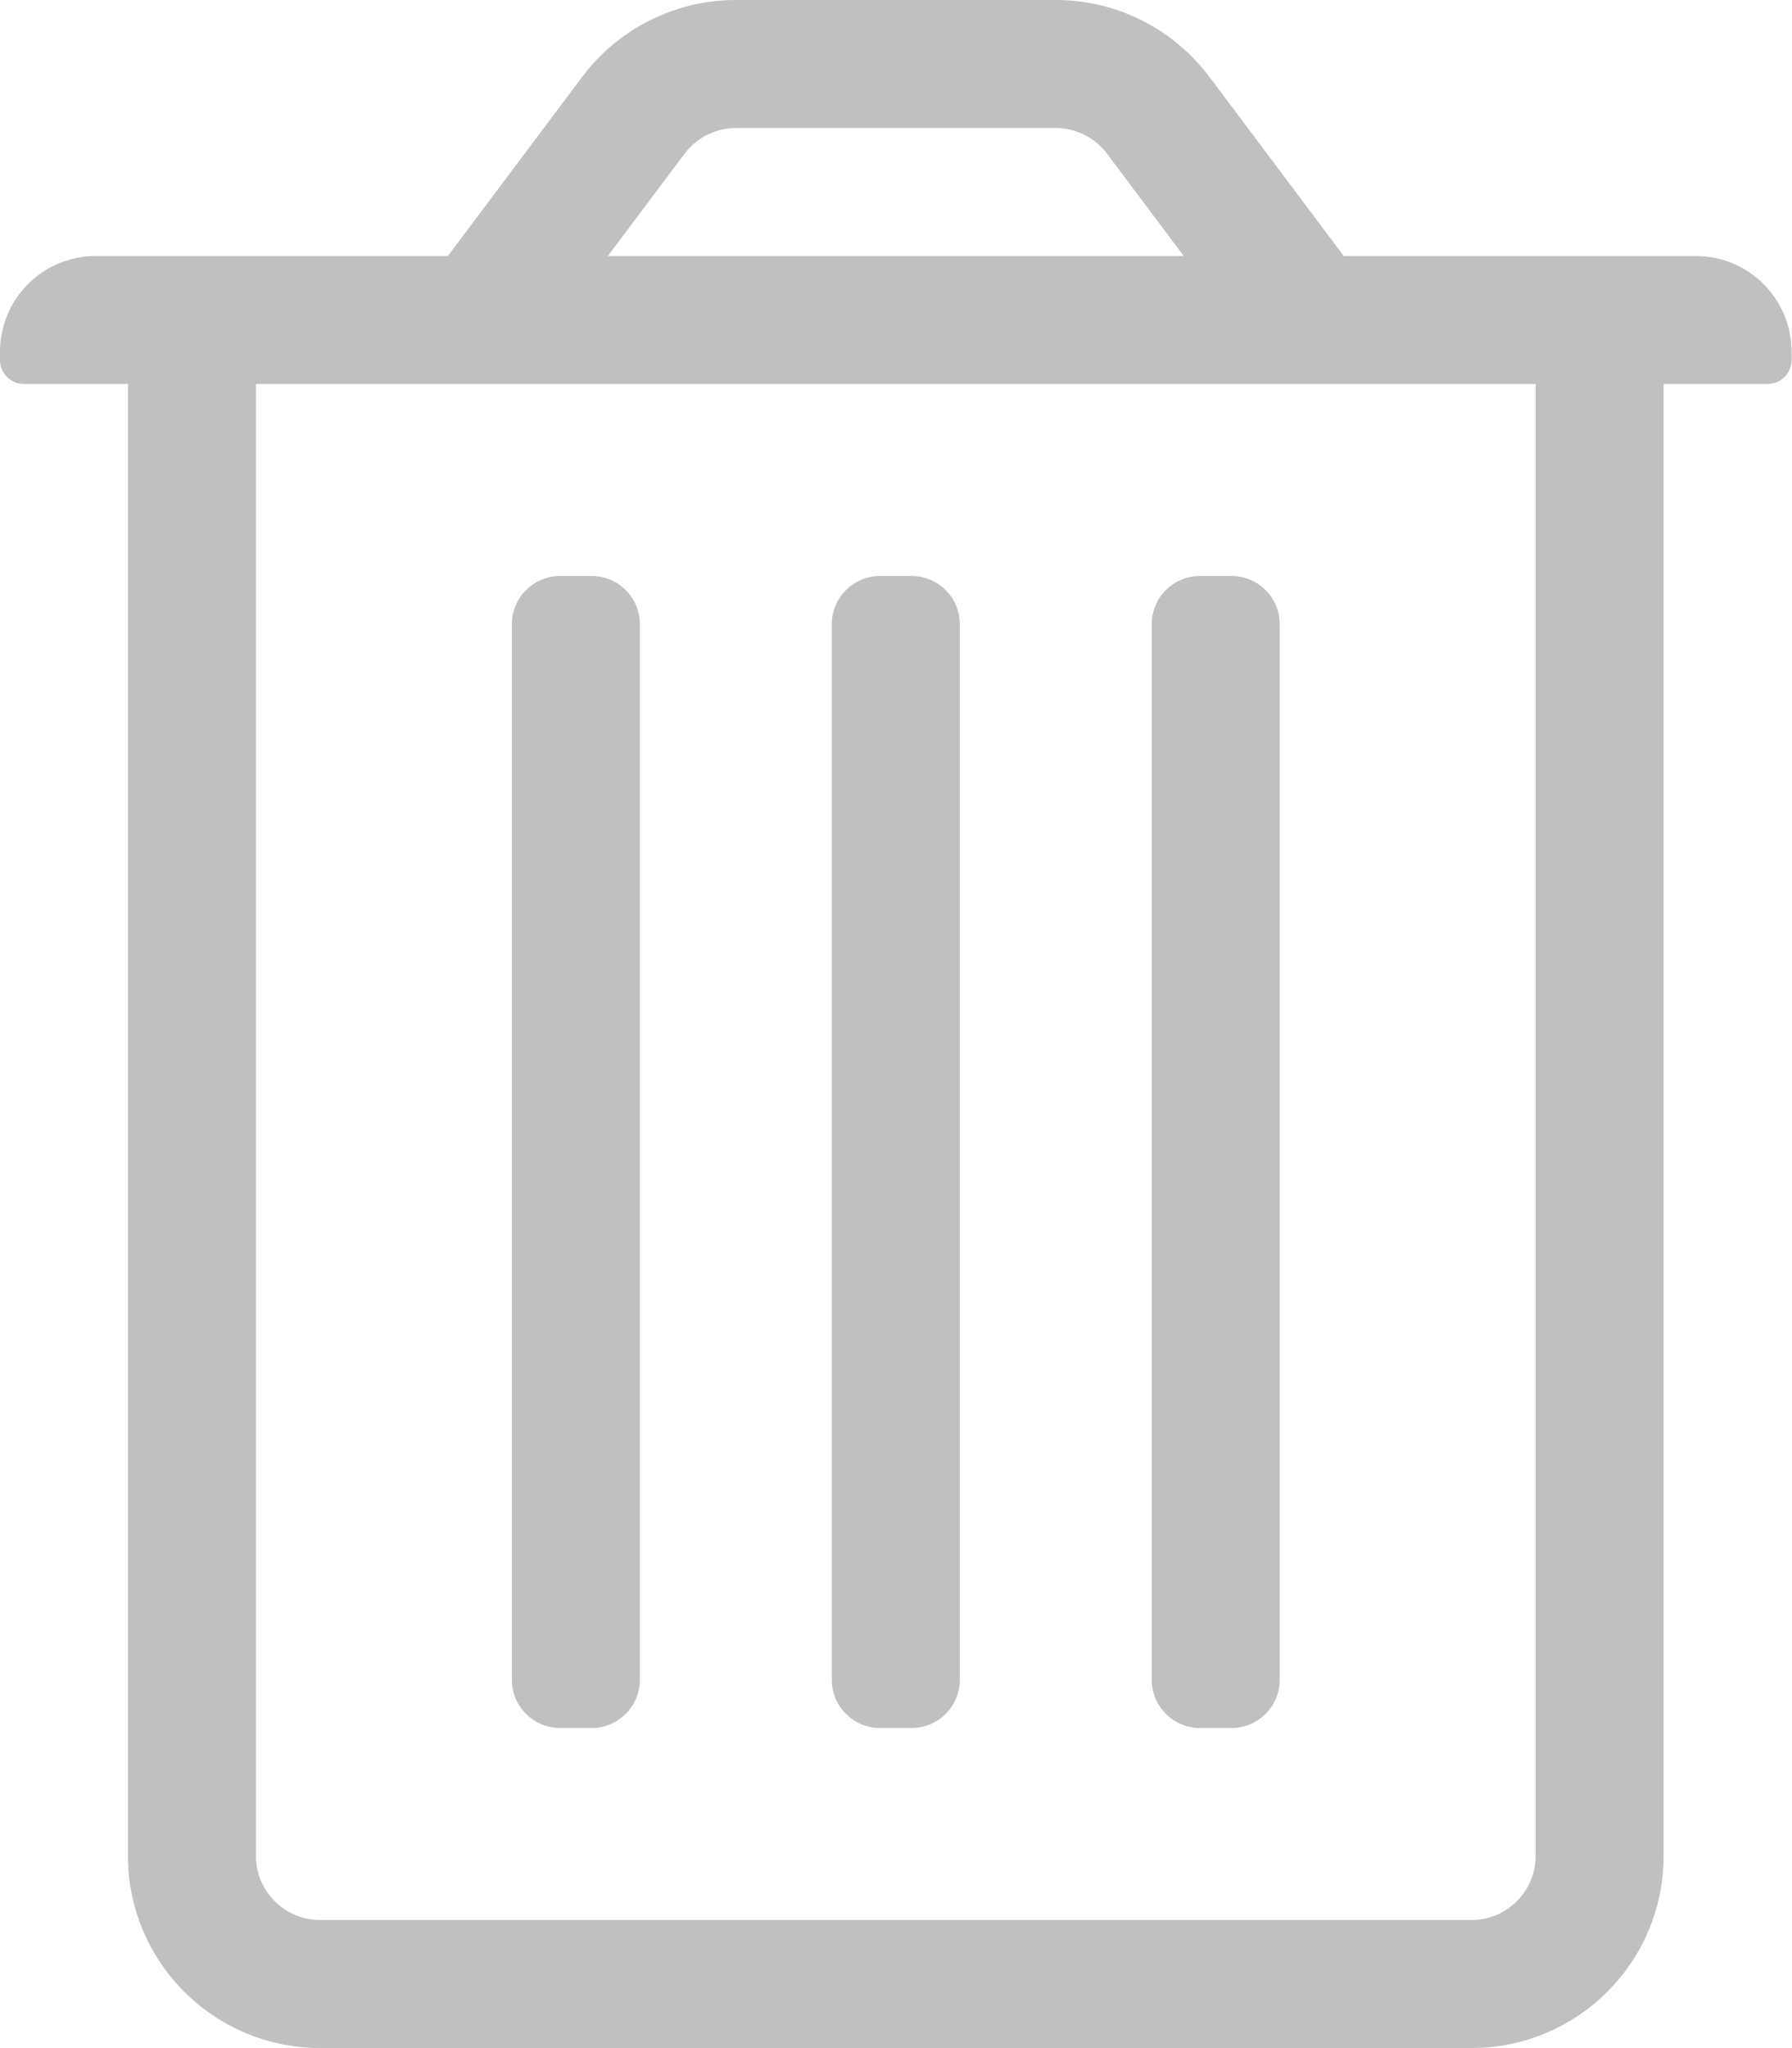
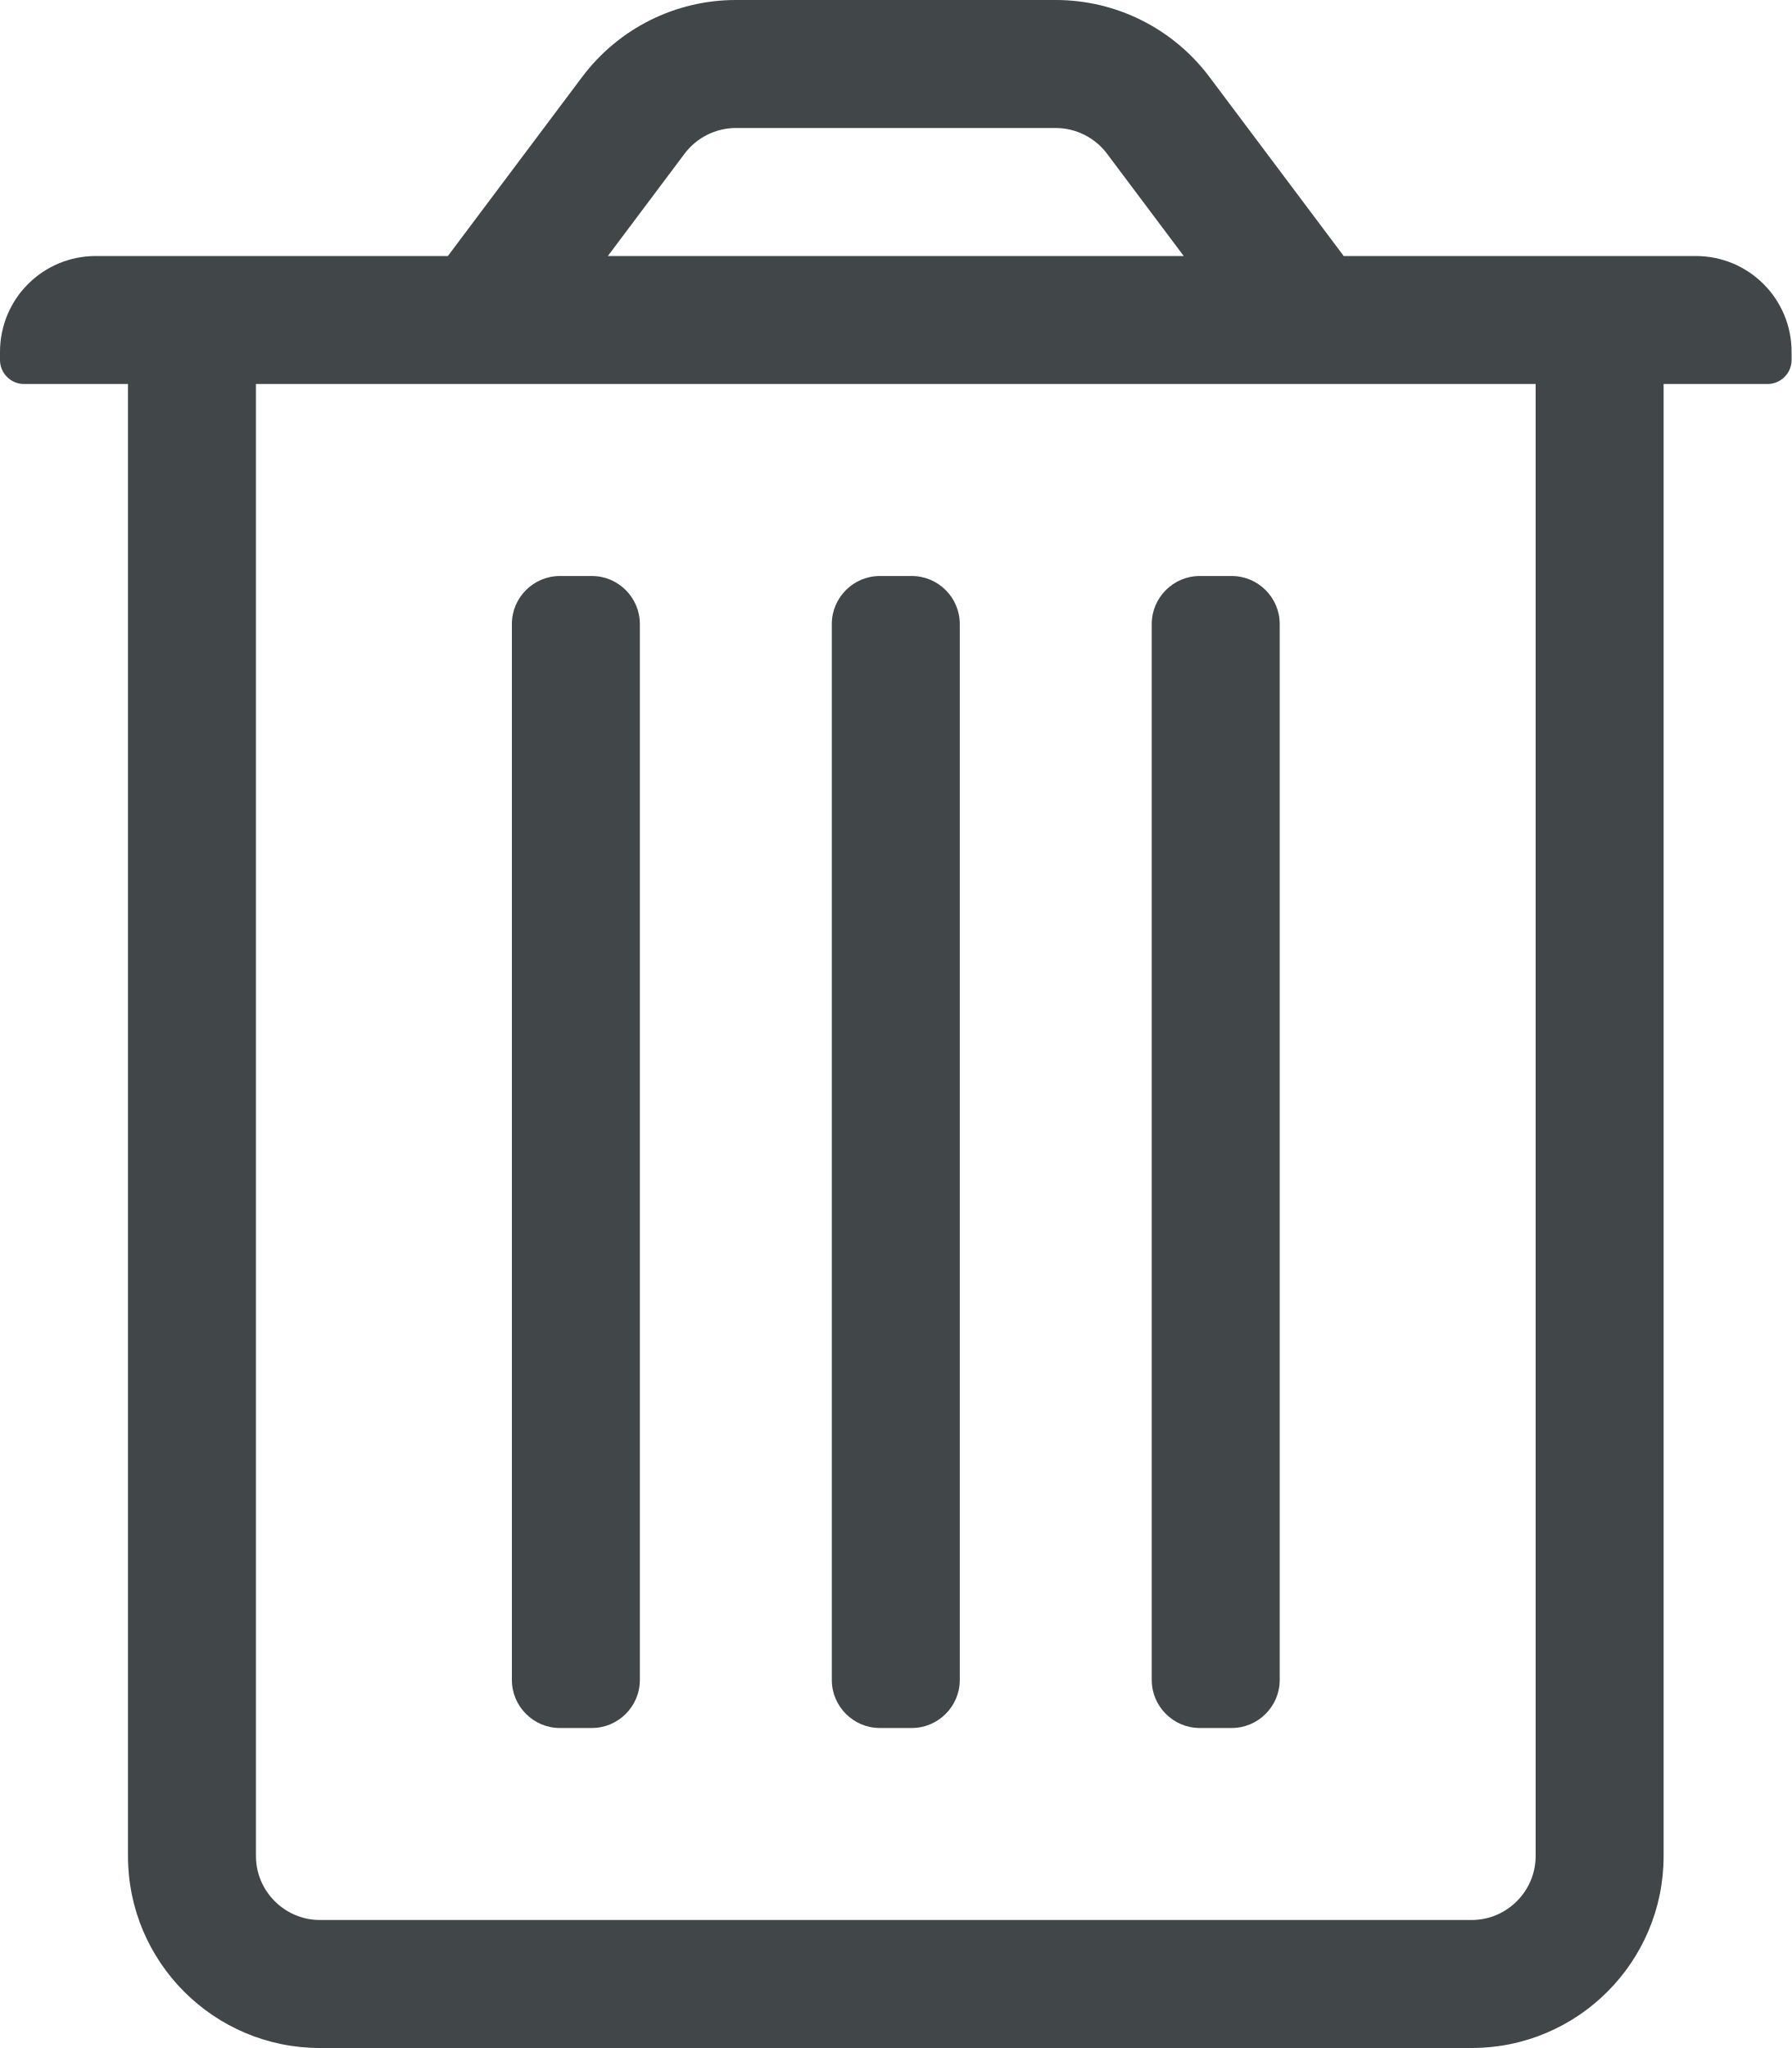
<svg xmlns="http://www.w3.org/2000/svg" aria-hidden="true" data-prefix="fal" data-icon="trash-alt" role="img" viewBox="0 0 448 512" class="svg-inline--fa fa-trash-alt fa-w-14 fa-9x">
-   <path fill="#c0c0c0" d="M336 64l-33.6-44.8C293.3 7.1 279.1 0 264 0h-80c-15.1 0-29.3 7.1-38.4 19.2L112 64H24C10.7 64 0 74.7 0 88v2c0 3.3 2.7 6 6 6h26v368c0 26.5 21.5 48 48 48h288c26.5 0 48-21.5 48-48V96h26c3.3 0 6-2.7 6-6v-2c0-13.3-10.7-24-24-24h-88zM184 32h80c5 0 9.8 2.4 12.8 6.4L296 64H152l19.2-25.6c3-4 7.8-6.4 12.8-6.4zm200 432c0 8.8-7.2 16-16 16H80c-8.8 0-16-7.2-16-16V96h320v368zm-176-44V156c0-6.6 5.4-12 12-12h8c6.6 0 12 5.4 12 12v264c0 6.6-5.4 12-12 12h-8c-6.6 0-12-5.4-12-12zm-80 0V156c0-6.6 5.4-12 12-12h8c6.6 0 12 5.4 12 12v264c0 6.6-5.4 12-12 12h-8c-6.6 0-12-5.4-12-12zm160 0V156c0-6.6 5.4-12 12-12h8c6.6 0 12 5.4 12 12v264c0 6.6-5.4 12-12 12h-8c-6.6 0-12-5.4-12-12z" class="" />
+   <path fill="#414649" d="M336 64l-33.6-44.8C293.3 7.1 279.1 0 264 0h-80c-15.1 0-29.3 7.1-38.4 19.2L112 64H24C10.7 64 0 74.7 0 88v2c0 3.3 2.7 6 6 6h26v368c0 26.5 21.5 48 48 48h288c26.5 0 48-21.5 48-48V96h26c3.3 0 6-2.7 6-6v-2c0-13.3-10.7-24-24-24h-88zM184 32h80c5 0 9.8 2.4 12.8 6.4L296 64H152l19.2-25.6c3-4 7.8-6.4 12.8-6.4zm200 432c0 8.8-7.2 16-16 16H80c-8.8 0-16-7.2-16-16V96h320v368zm-176-44V156c0-6.6 5.4-12 12-12h8c6.6 0 12 5.4 12 12v264c0 6.6-5.4 12-12 12h-8c-6.6 0-12-5.4-12-12zm-80 0V156c0-6.6 5.4-12 12-12h8c6.6 0 12 5.4 12 12v264c0 6.6-5.4 12-12 12h-8c-6.6 0-12-5.4-12-12zm160 0V156c0-6.6 5.4-12 12-12h8c6.6 0 12 5.4 12 12v264c0 6.6-5.4 12-12 12h-8c-6.6 0-12-5.4-12-12z" class="" />
</svg>
